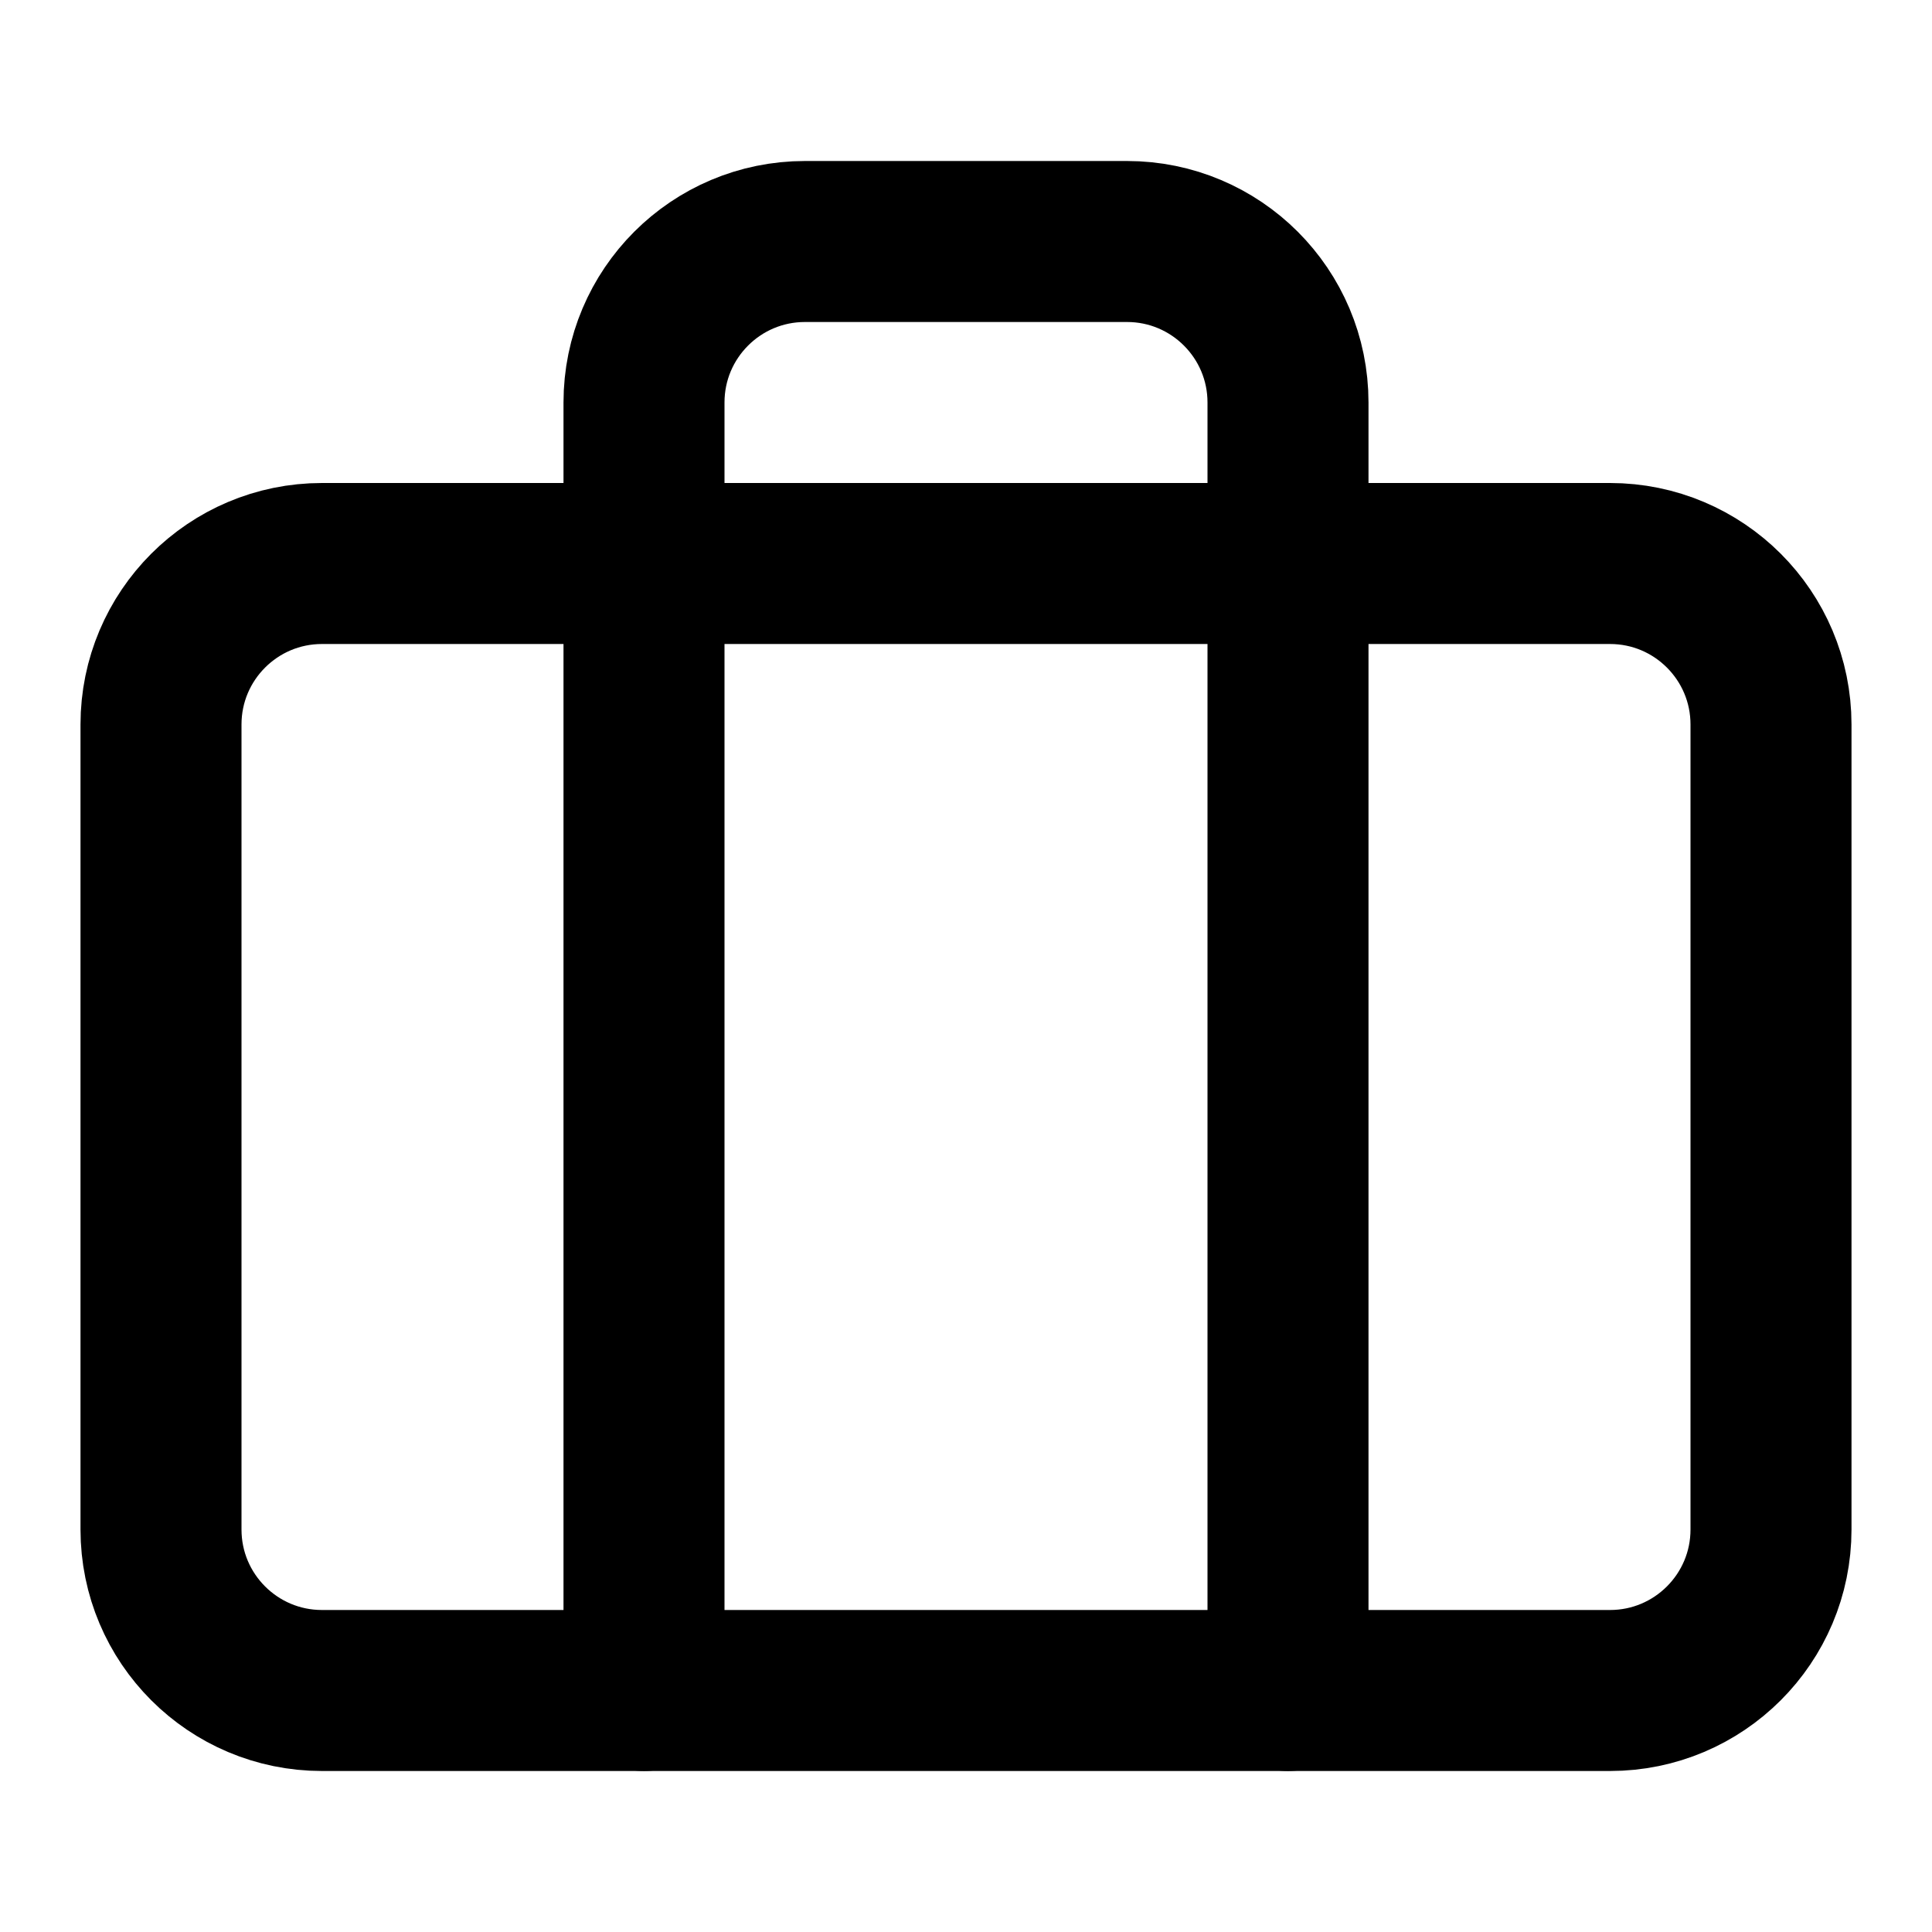
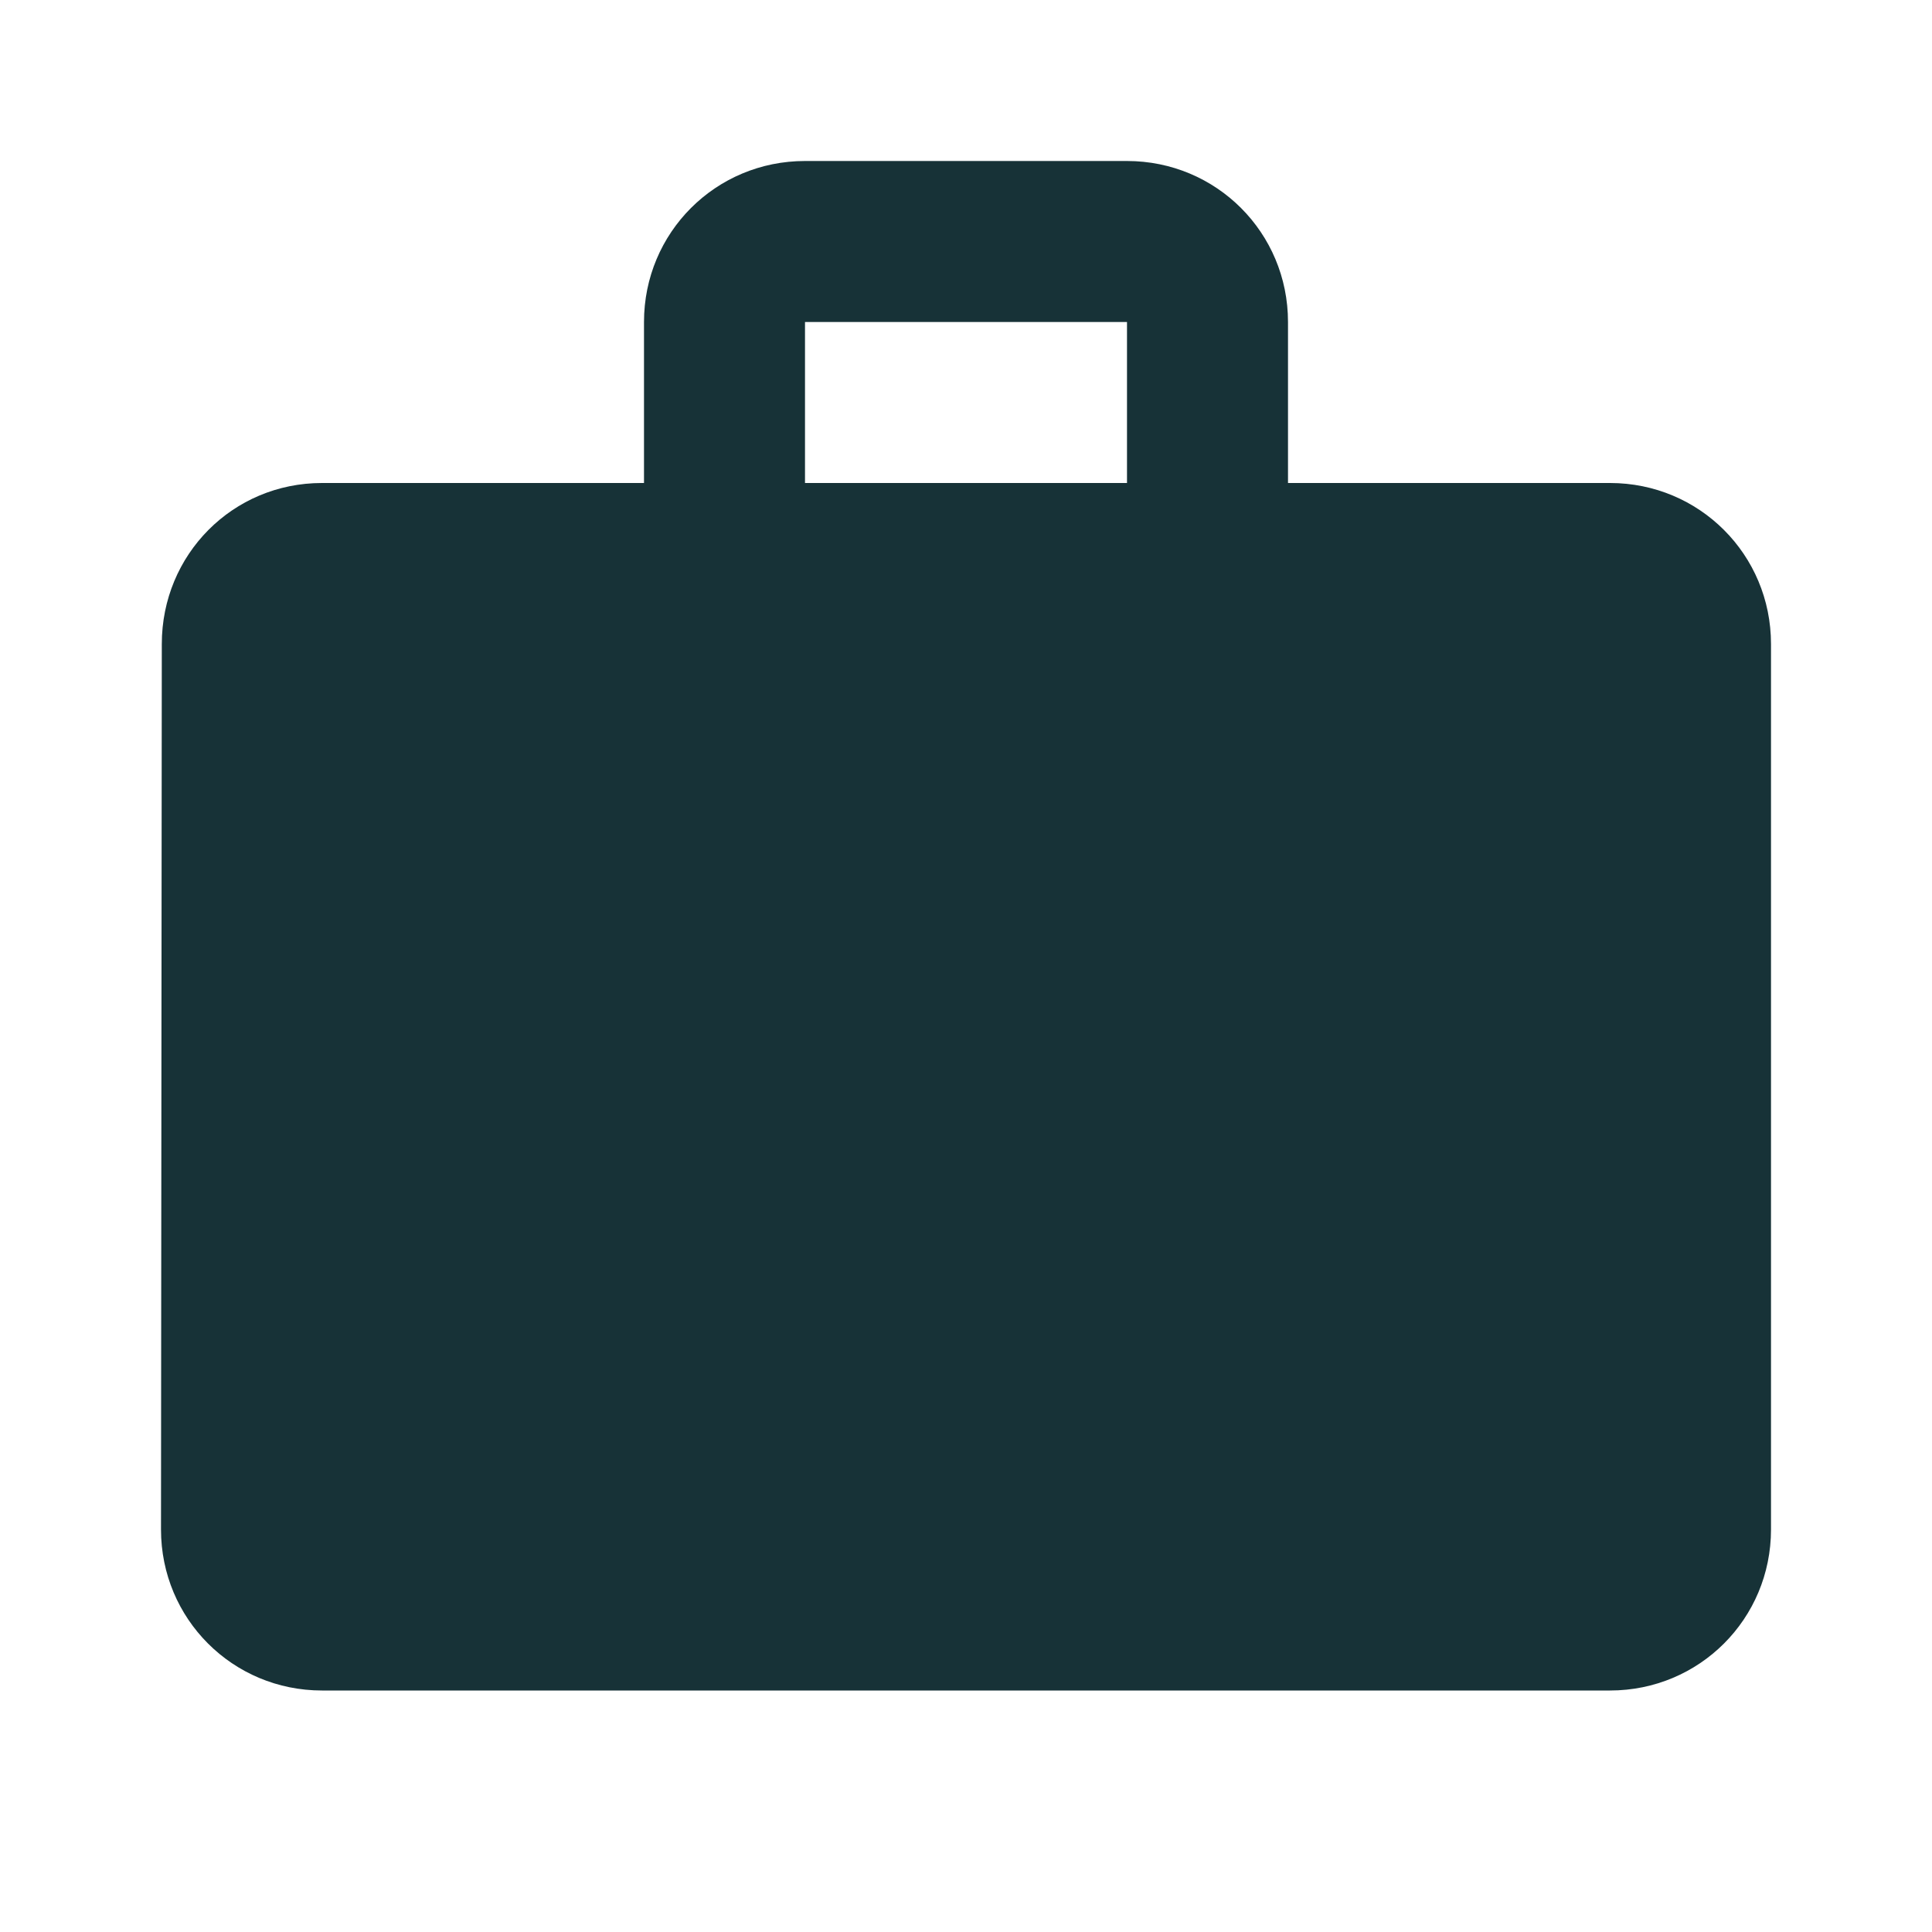
- <svg xmlns="http://www.w3.org/2000/svg" width="24" height="24" viewBox="0 0 24 24" fill="none" stroke="currentColor" stroke-width="2" stroke-linecap="round" stroke-linejoin="round" class="feather feather-briefcase">
-   <rect x="2" y="7" width="20" height="14" rx="2" ry="2" />
-   <path d="M16 21V5a2 2 0 0 0-2-2h-4a2 2 0 0 0-2 2v16" />
+ <svg xmlns="http://www.w3.org/2000/svg" width="24" height="24" viewBox="0 0 24 24" fill="none">
+   <path d="M20 6H16V4C16 2.89 15.11 2 14 2H10C8.89 2 8 2.89 8 4V6H4C2.89 6 2.01 6.89 2.01 8L2 19C2 20.11 2.89 21 4 21H20C21.11 21 22 20.11 22 19V8C22 6.89 21.11 6 20 6ZM14 6H10V4H14V6Z" fill="#173237" />
</svg>
